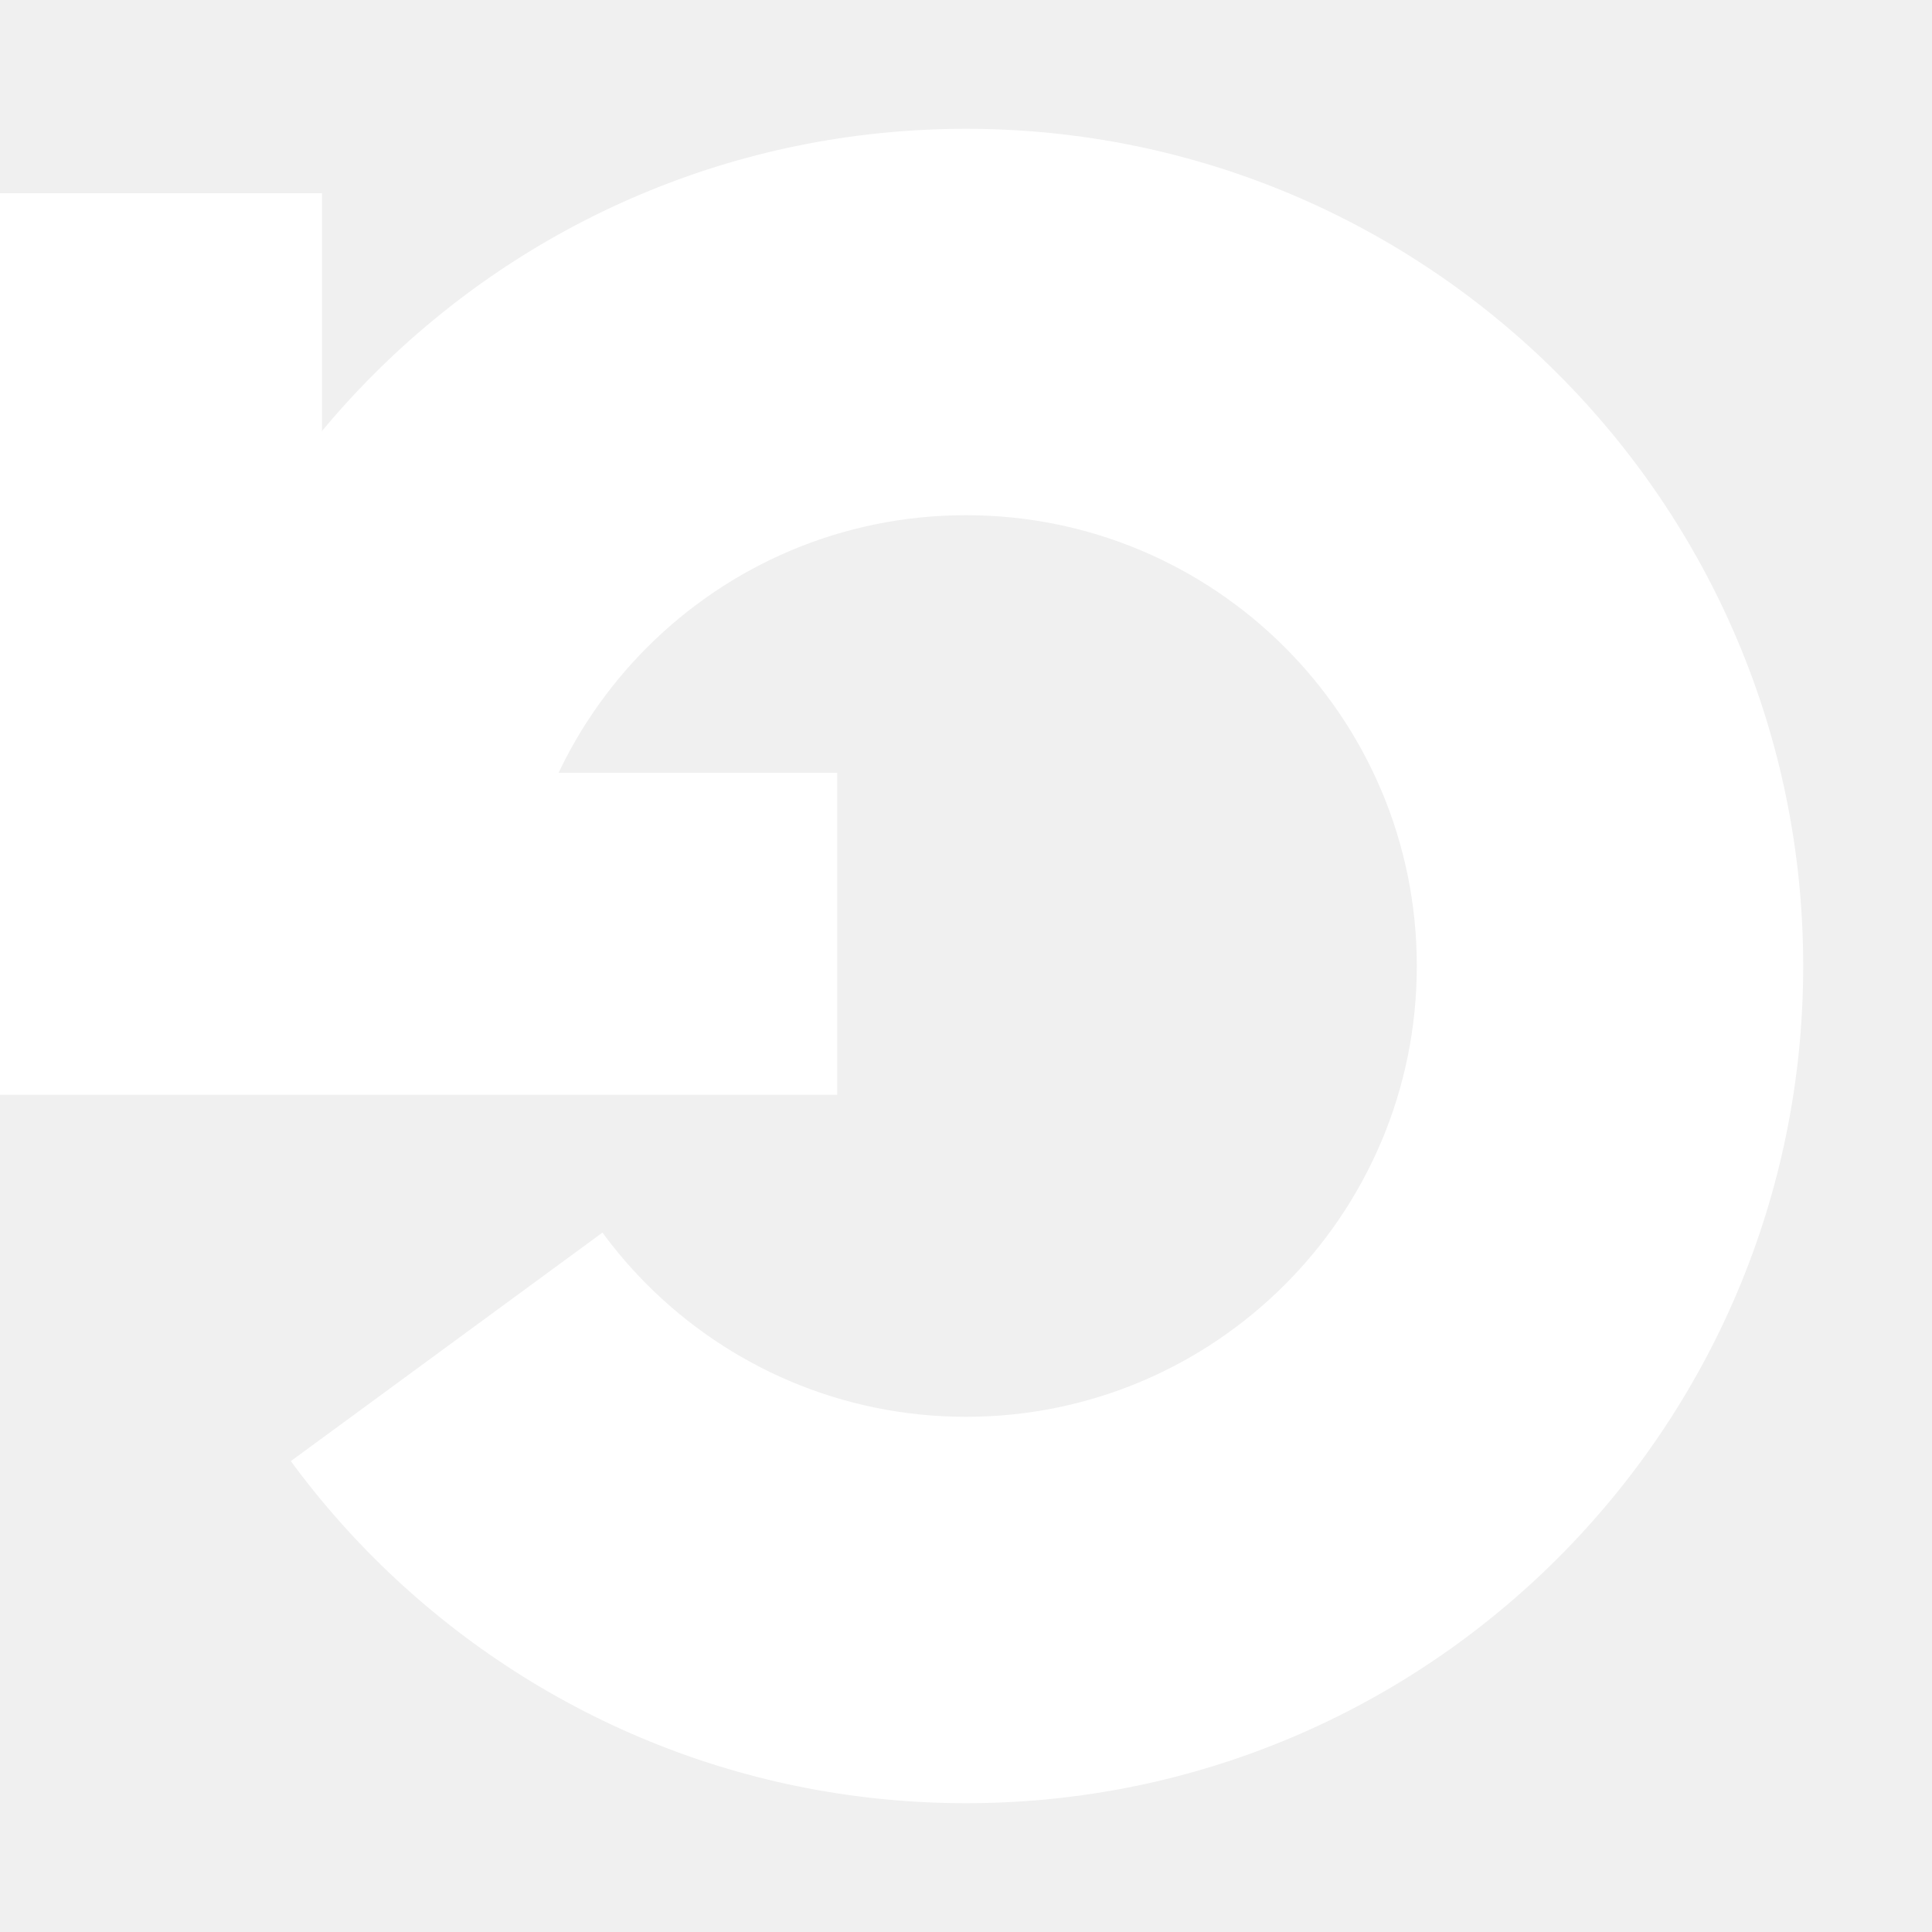
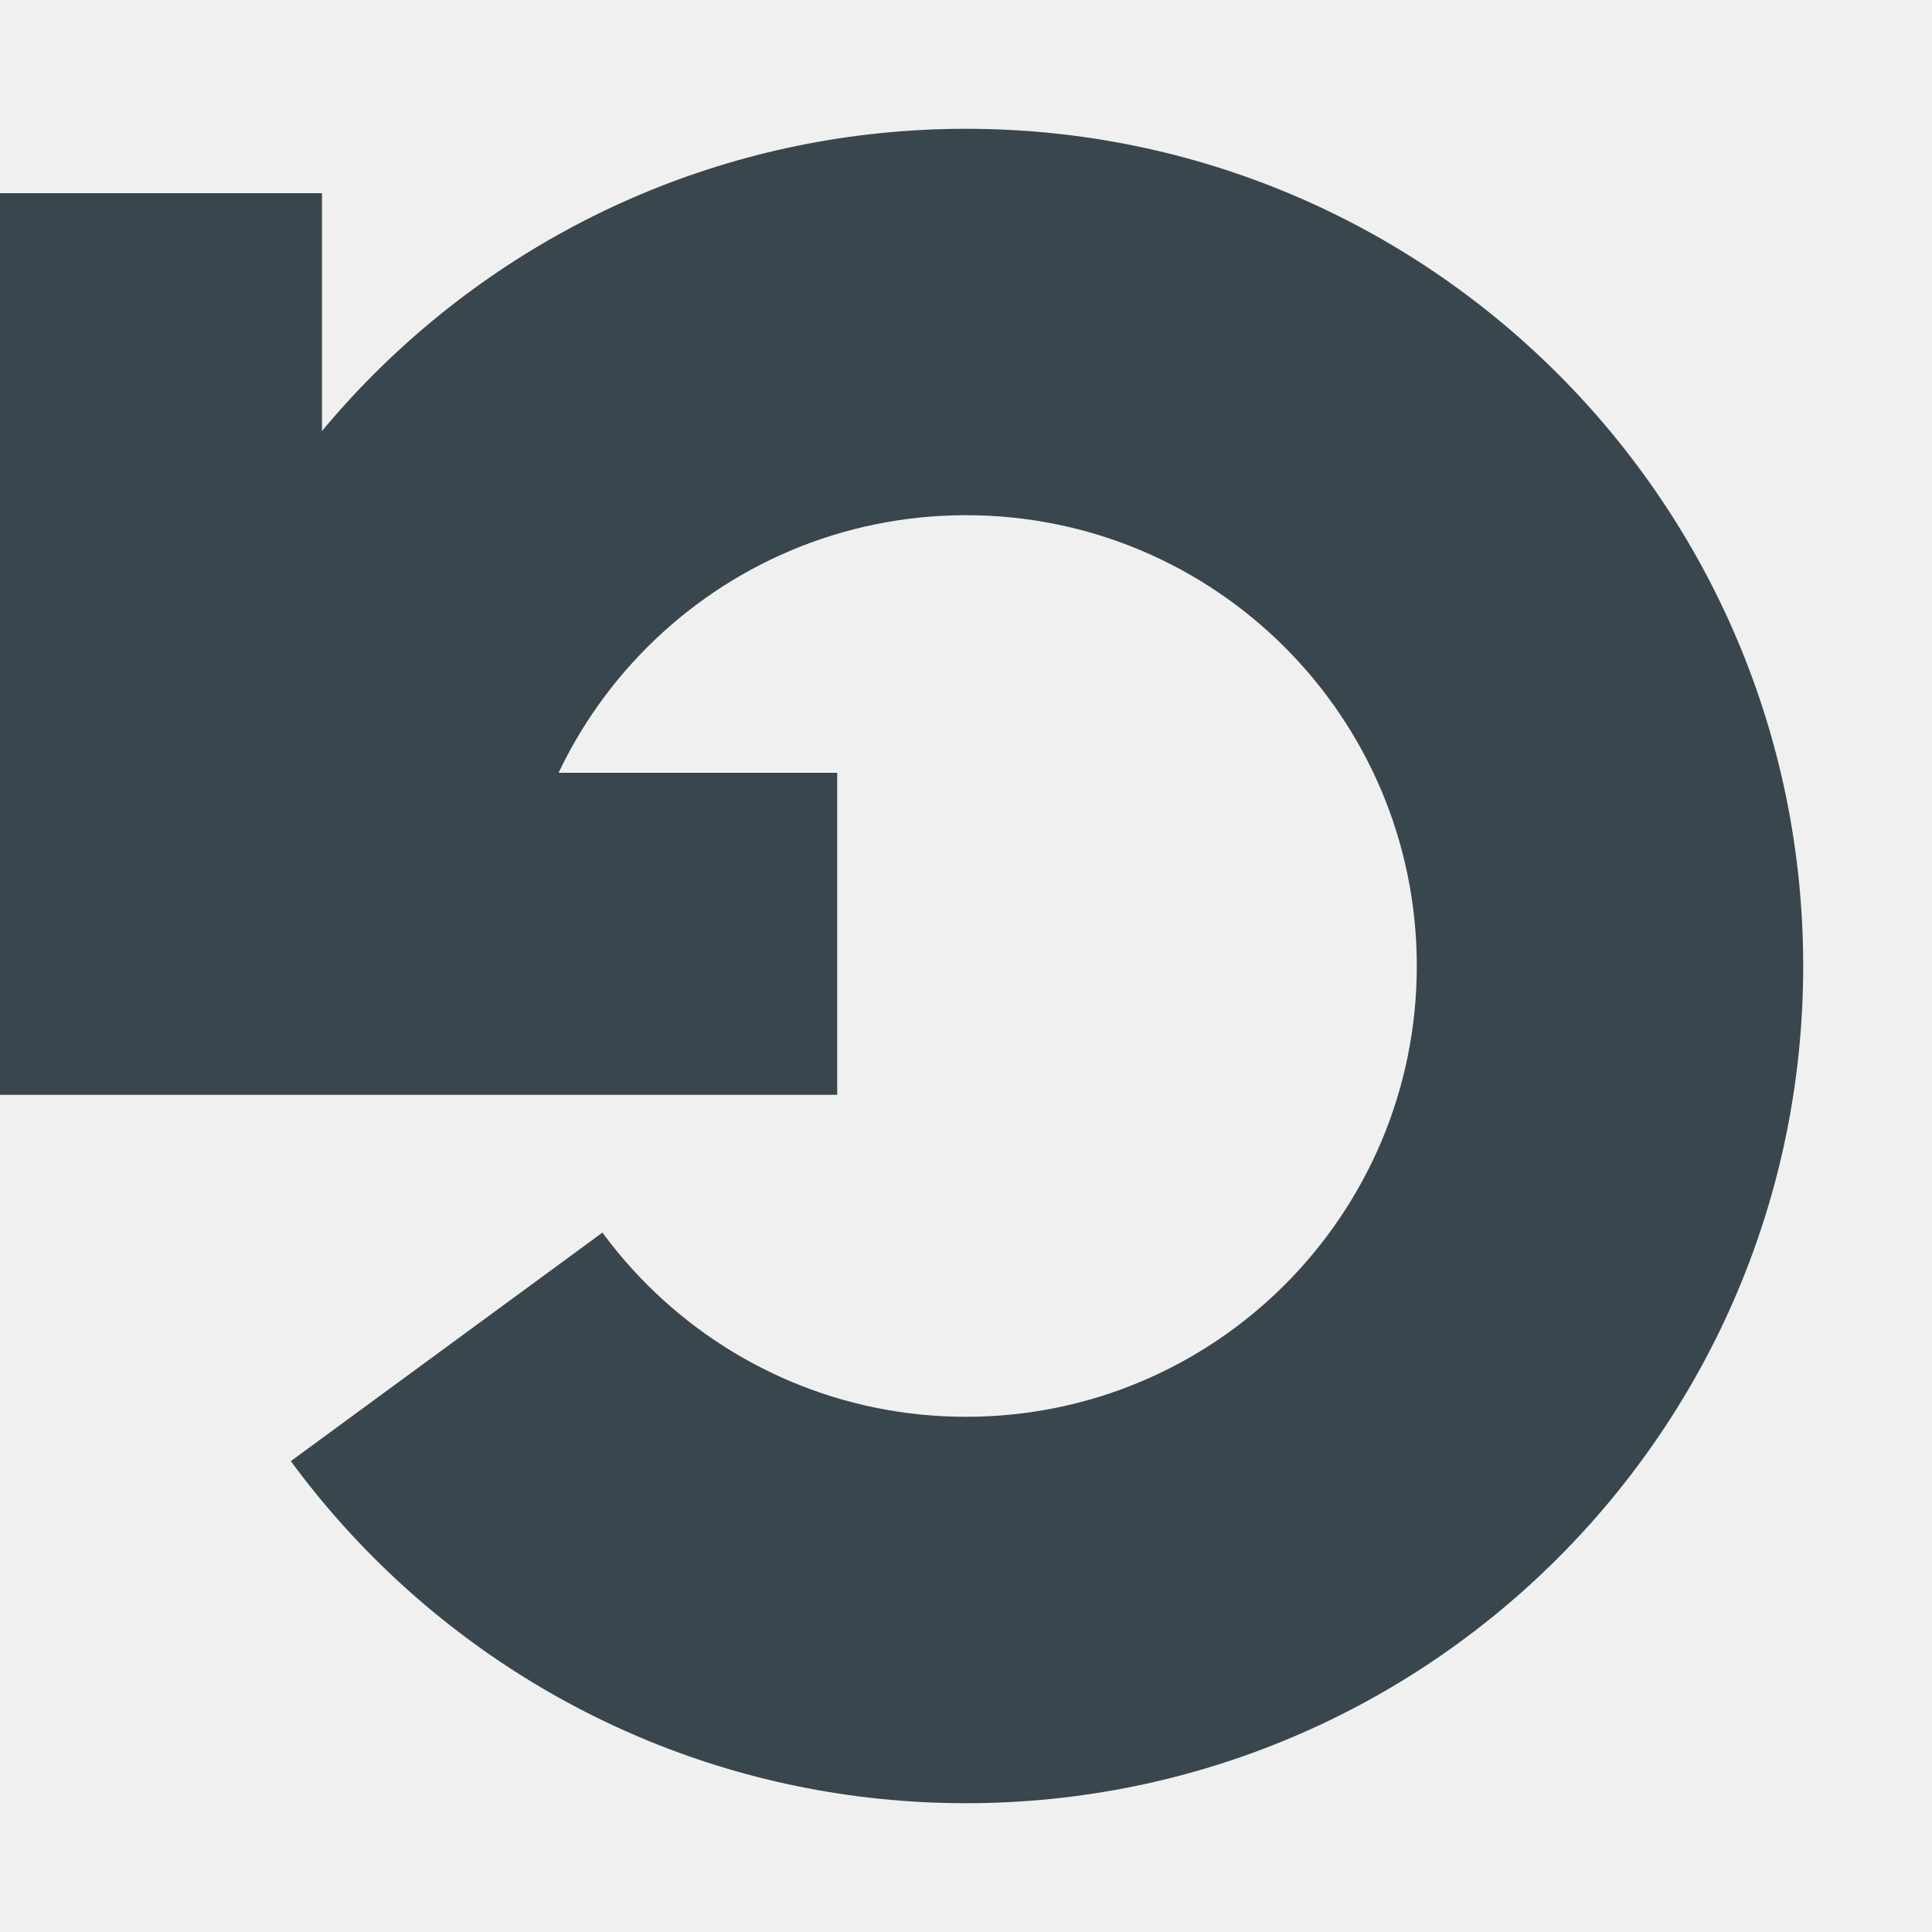
<svg xmlns="http://www.w3.org/2000/svg" height="30" width="30">
  <defs>
    <mask id="m">
      <rect height="30" width="30" fill="white" />
      <circle cx="15" cy="15" r="7" fill="black" />
      <polygon points="0,15 15,15 0,26" fill="black" />
    </mask>
  </defs>
-   <circle cx="15" cy="15" r="13" mask="url(#m)" fill="white" />
-   <rect height="10" width="5" y="3" fill="white" />
-   <rect height="5" width="13" y="12" fill="white" />
+   <circle cx="15" cy="15" r="13" mask="url(#m)" fill="#39464e" />
+   <rect height="10" width="5" y="3" fill="#39464e" />
+   <rect height="5" width="13" y="12" fill="#39464e" />
</svg>
